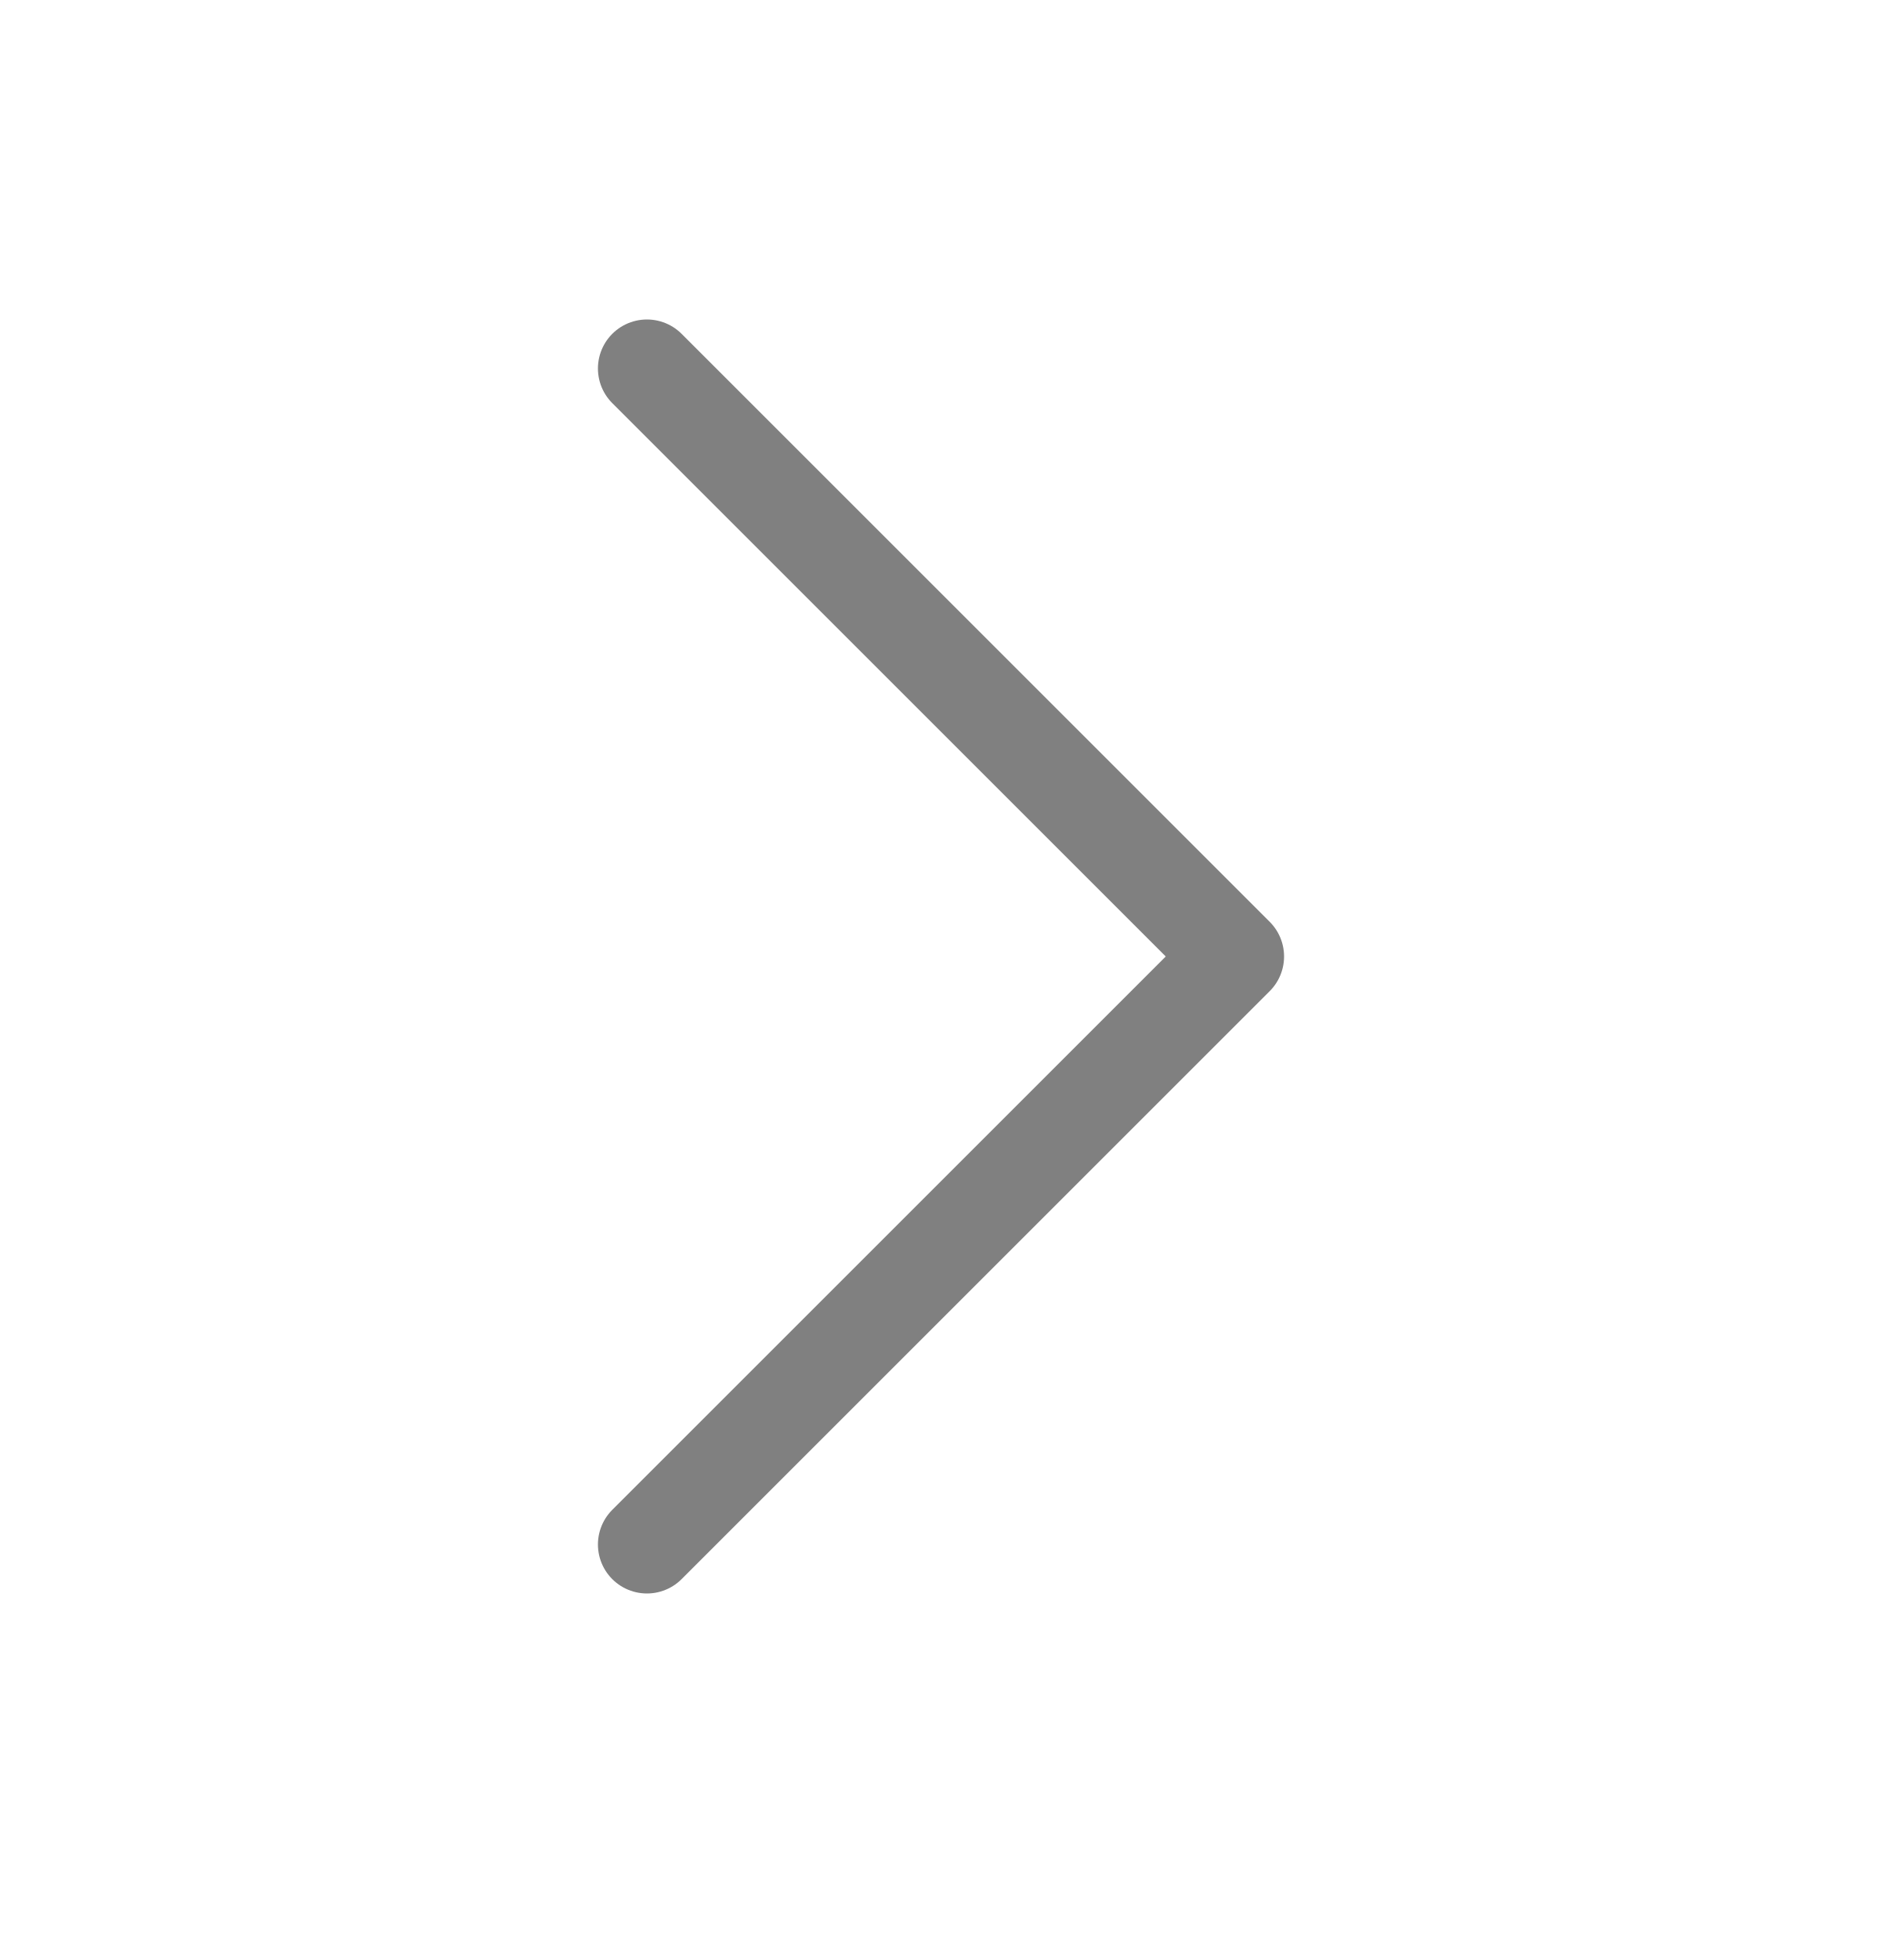
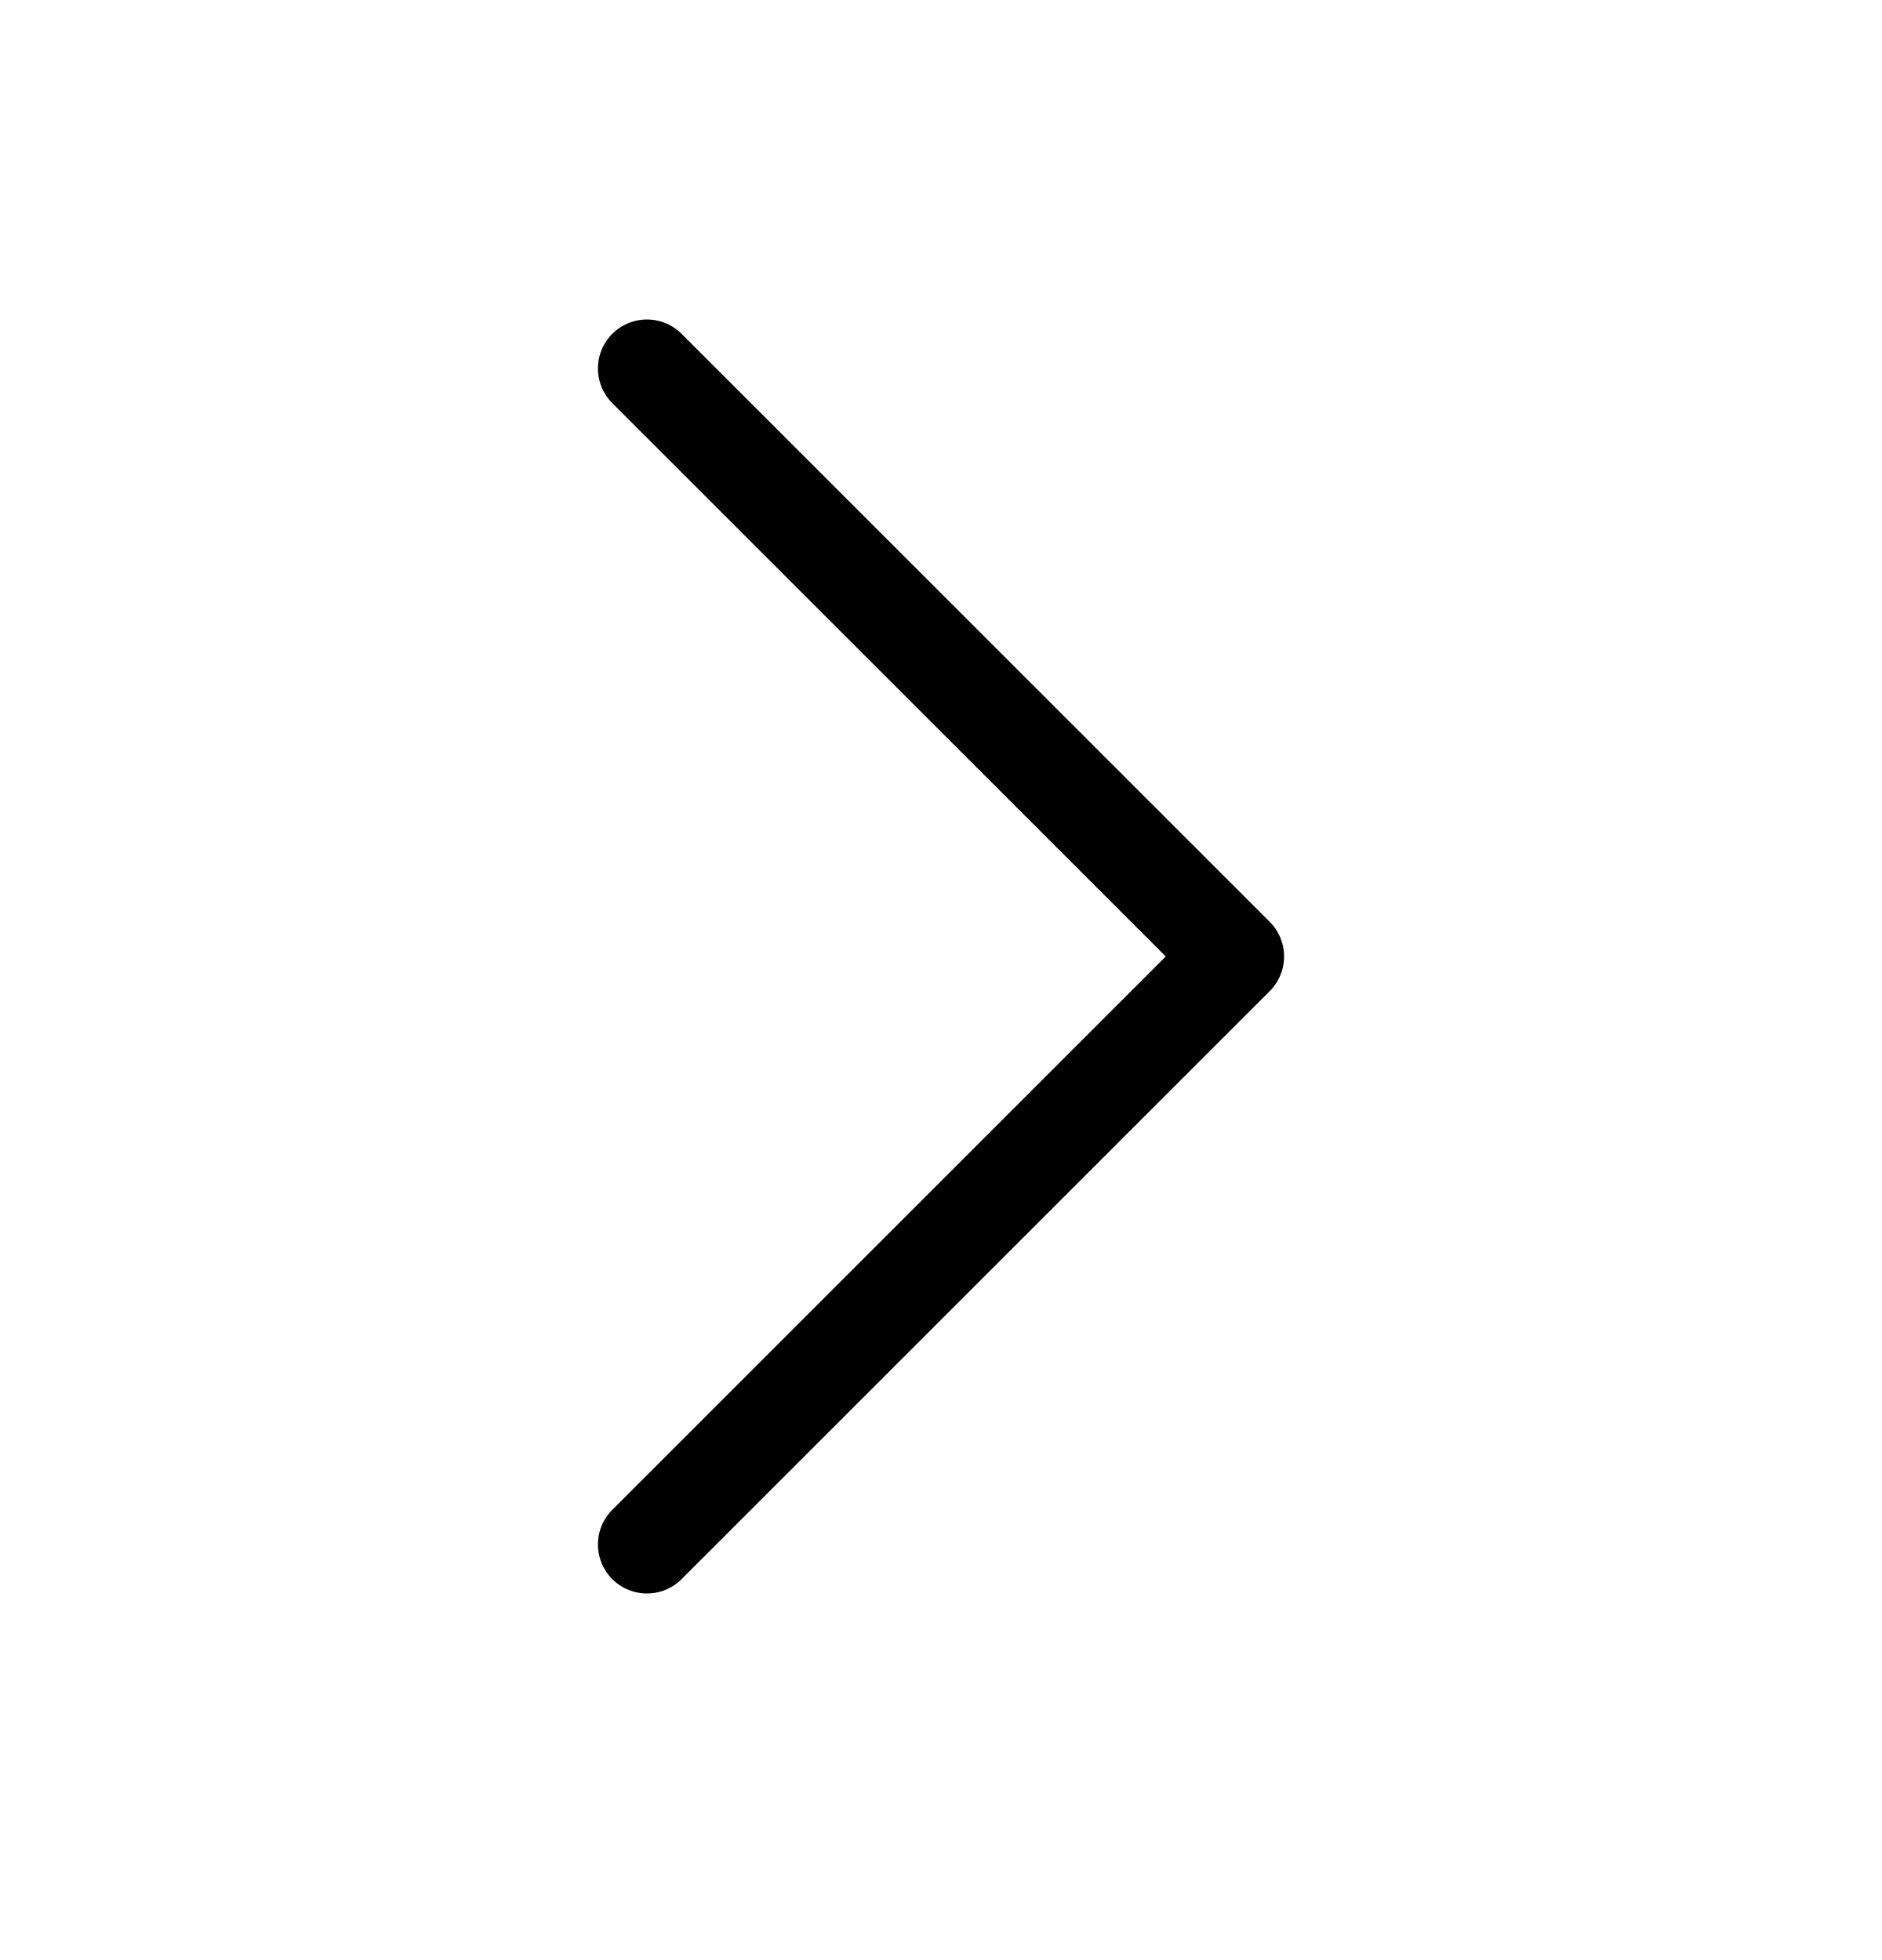
<svg xmlns="http://www.w3.org/2000/svg" width="24" height="25" viewBox="0 0 24 25" fill="none">
-   <path d="M8.25 4.7L15.75 12.2L8.25 19.7" stroke="#808080" stroke-width="1.25" stroke-linecap="round" stroke-linejoin="round" />
+   <path d="M8.25 4.7L15.75 12.2L8.25 19.7" stroke="currentColor" stroke-width="1.25" stroke-linecap="round" stroke-linejoin="round" />
</svg>
